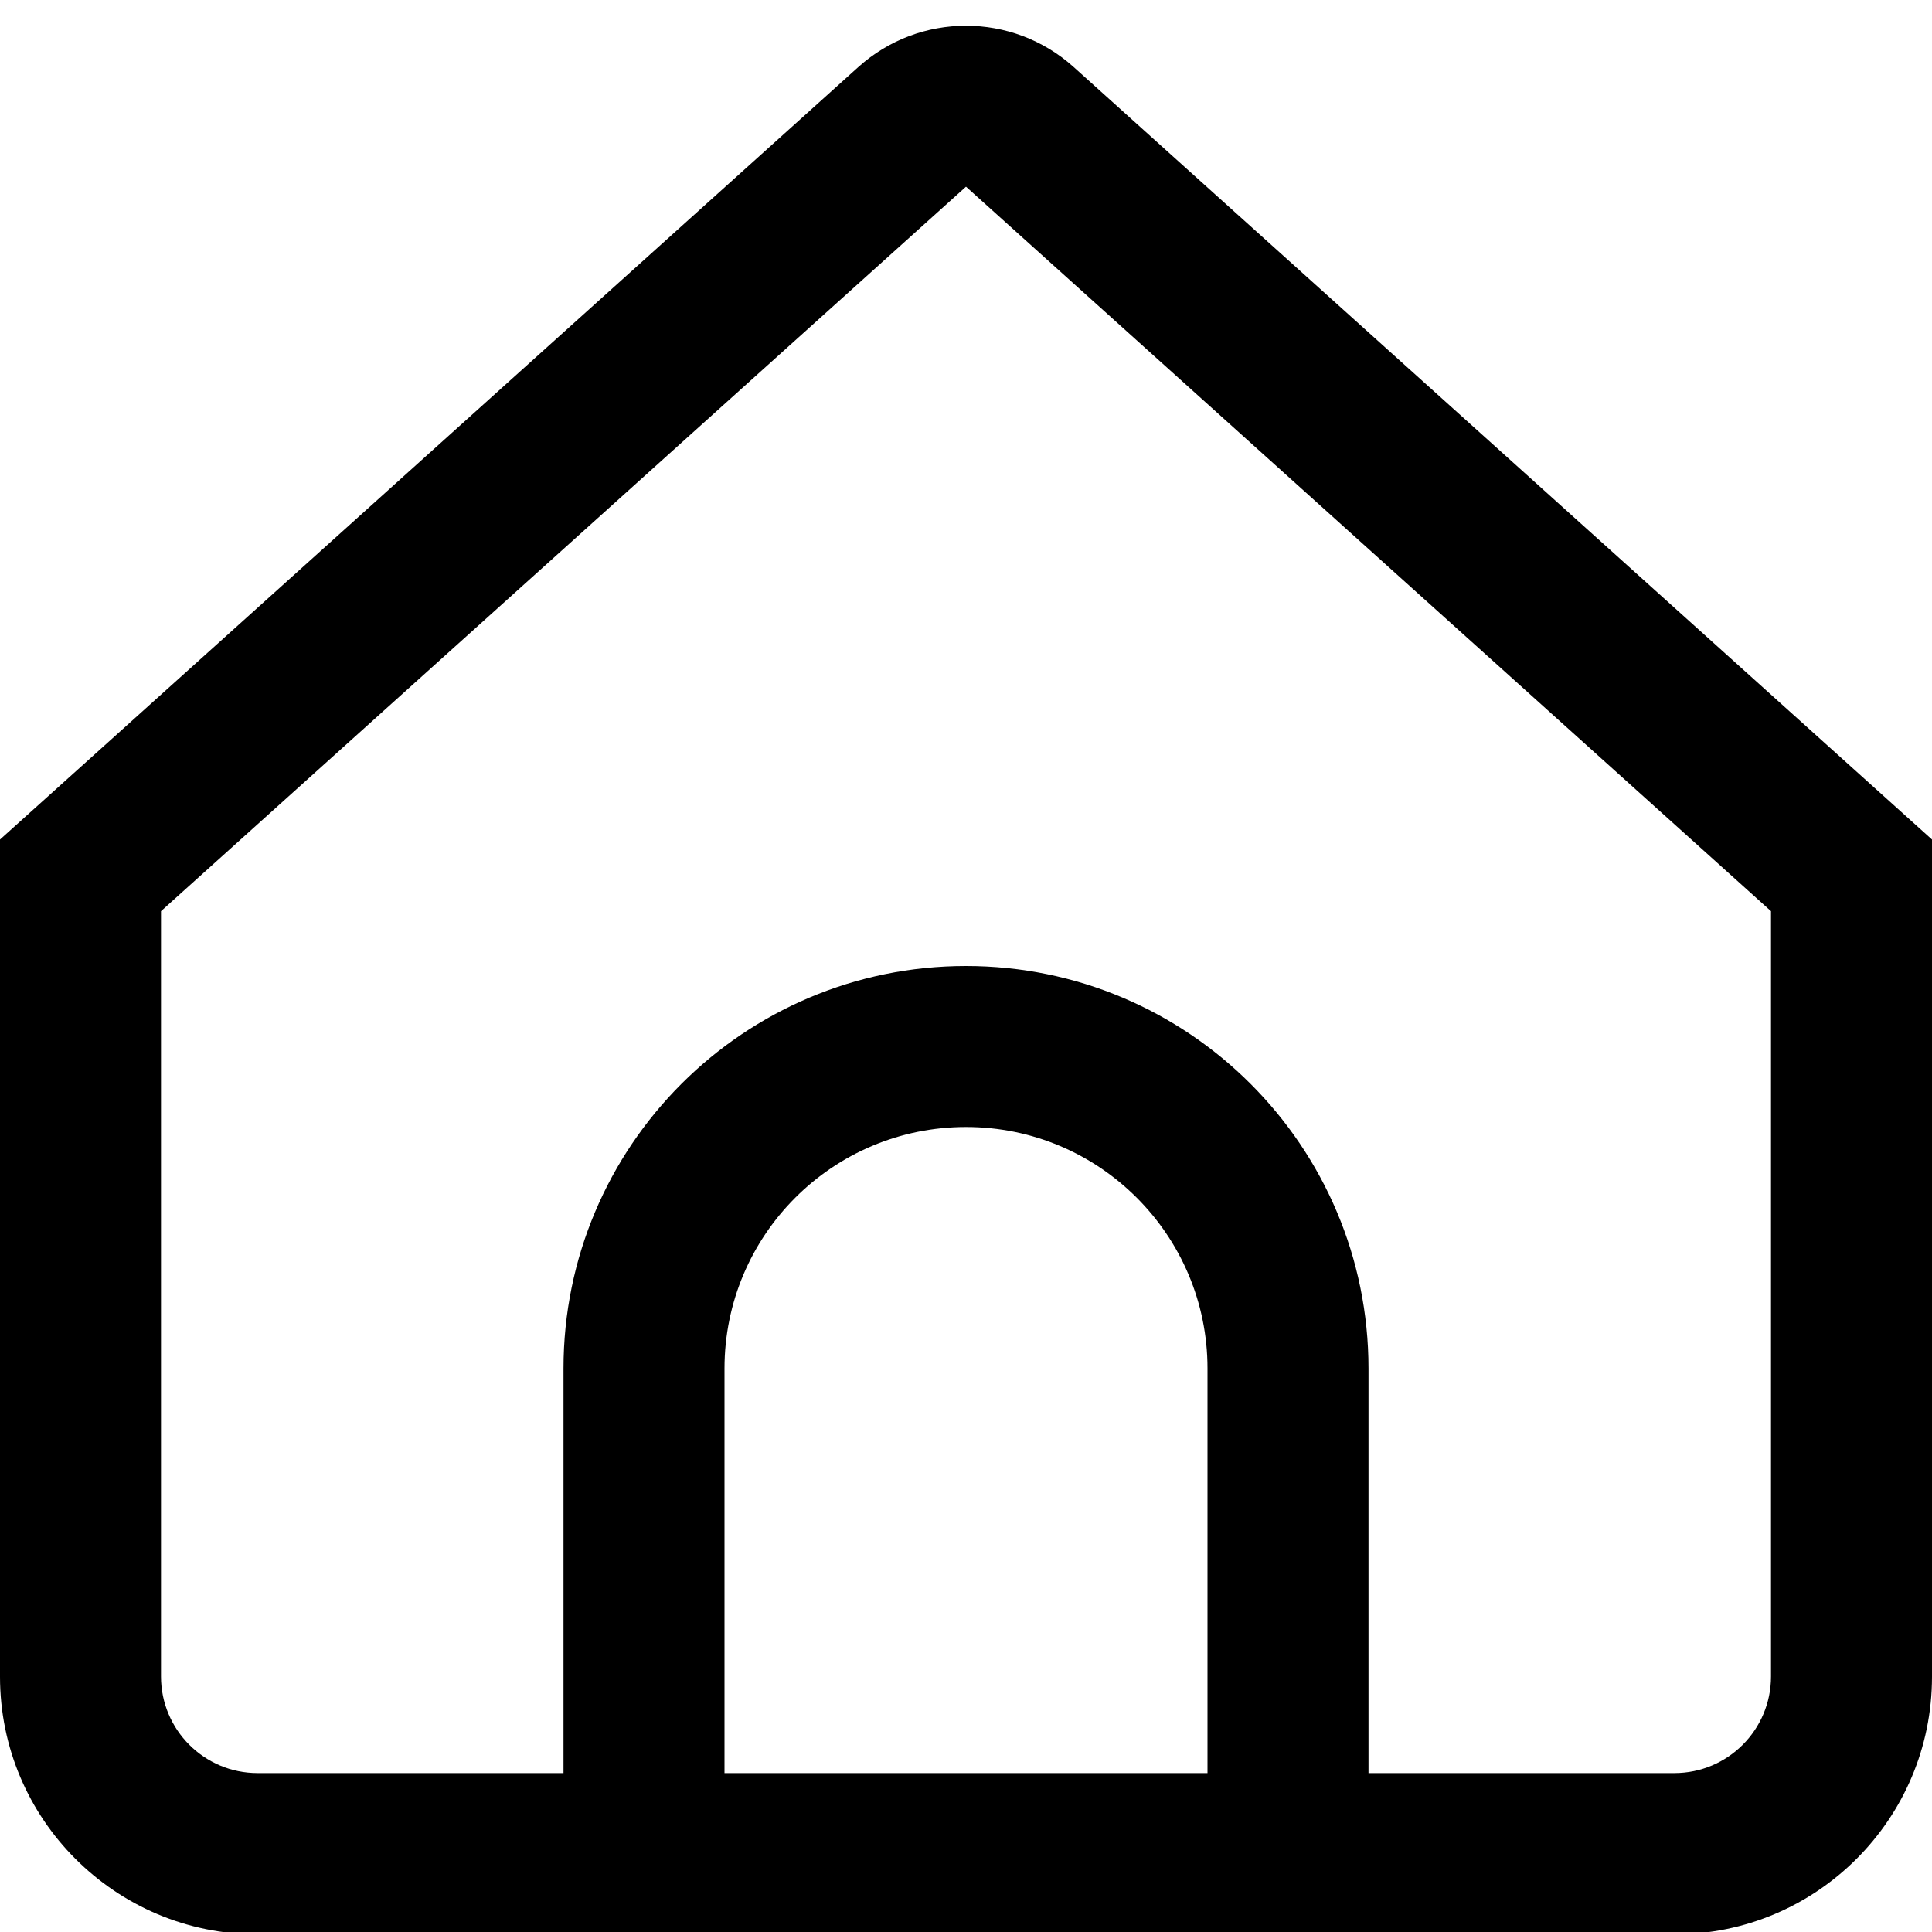
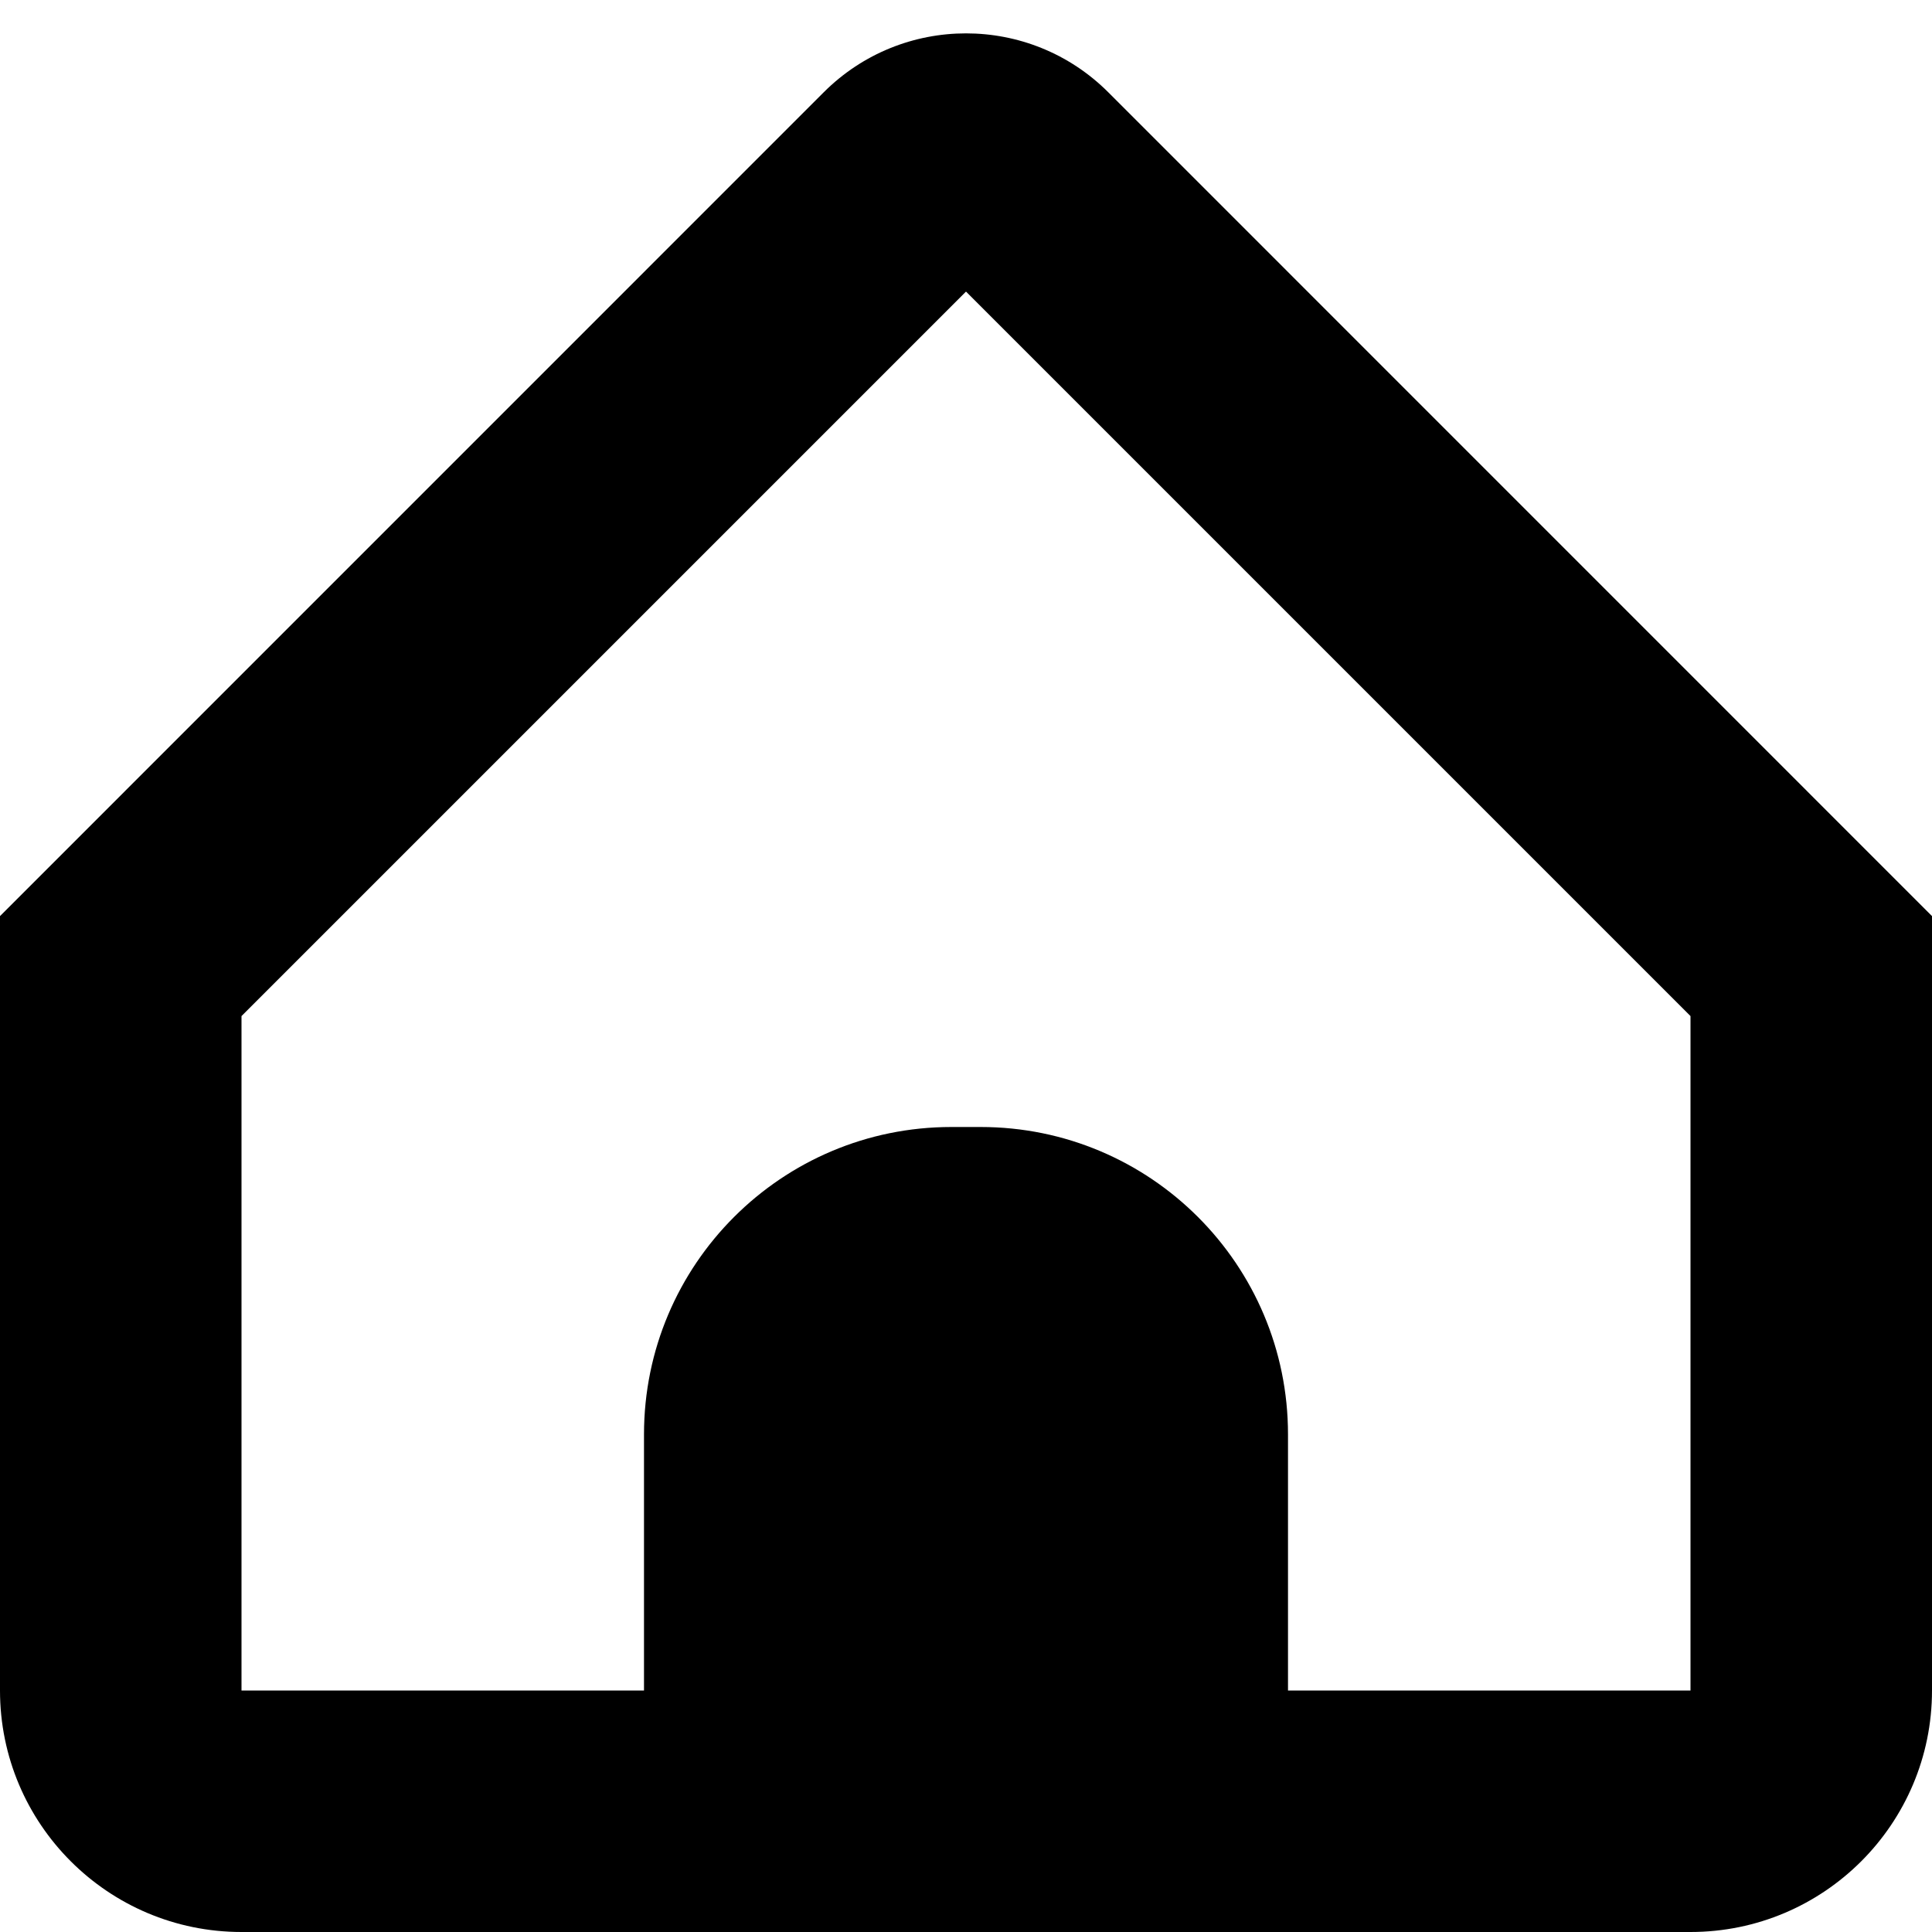
- <svg xmlns="http://www.w3.org/2000/svg" viewBox="0 0 24 24" width="512" height="512">
-   <g id="_01_align_center" data-name="01 align center">
-     <path d="M13.338.833a2,2,0,0,0-2.676,0L0,10.429v10.4a3.2,3.2,0,0,0,3.2,3.2H20.8a3.2,3.2,0,0,0,3.2-3.2v-10.4ZM15,22.026H9V17a3,3,0,0,1,6,0Zm7-1.2a1.2,1.2,0,0,1-1.2,1.2H17V17A5,5,0,0,0,7,17v5.026H3.2a1.2,1.2,0,0,1-1.2-1.2V11.319l10-9,10,9Z" />
-   </g>
+ <svg xmlns="http://www.w3.org/2000/svg" id="Isolation_Mode" data-name="Isolation Mode" viewBox="0 0 24 24" width="512" height="512">
+   <path d="M13.768,1.147a2.5,2.5,0,0,0-3.536,0L0,11.38V21a3,3,0,0,0,3,3H21a3,3,0,0,0,3-3V11.38ZM21,21H16V17.818A3.818,3.818,0,0,0,12.182,14h-.364A3.818,3.818,0,0,0,8,17.818V21H3V12.622l9-9,9,9Z" />
</svg>
